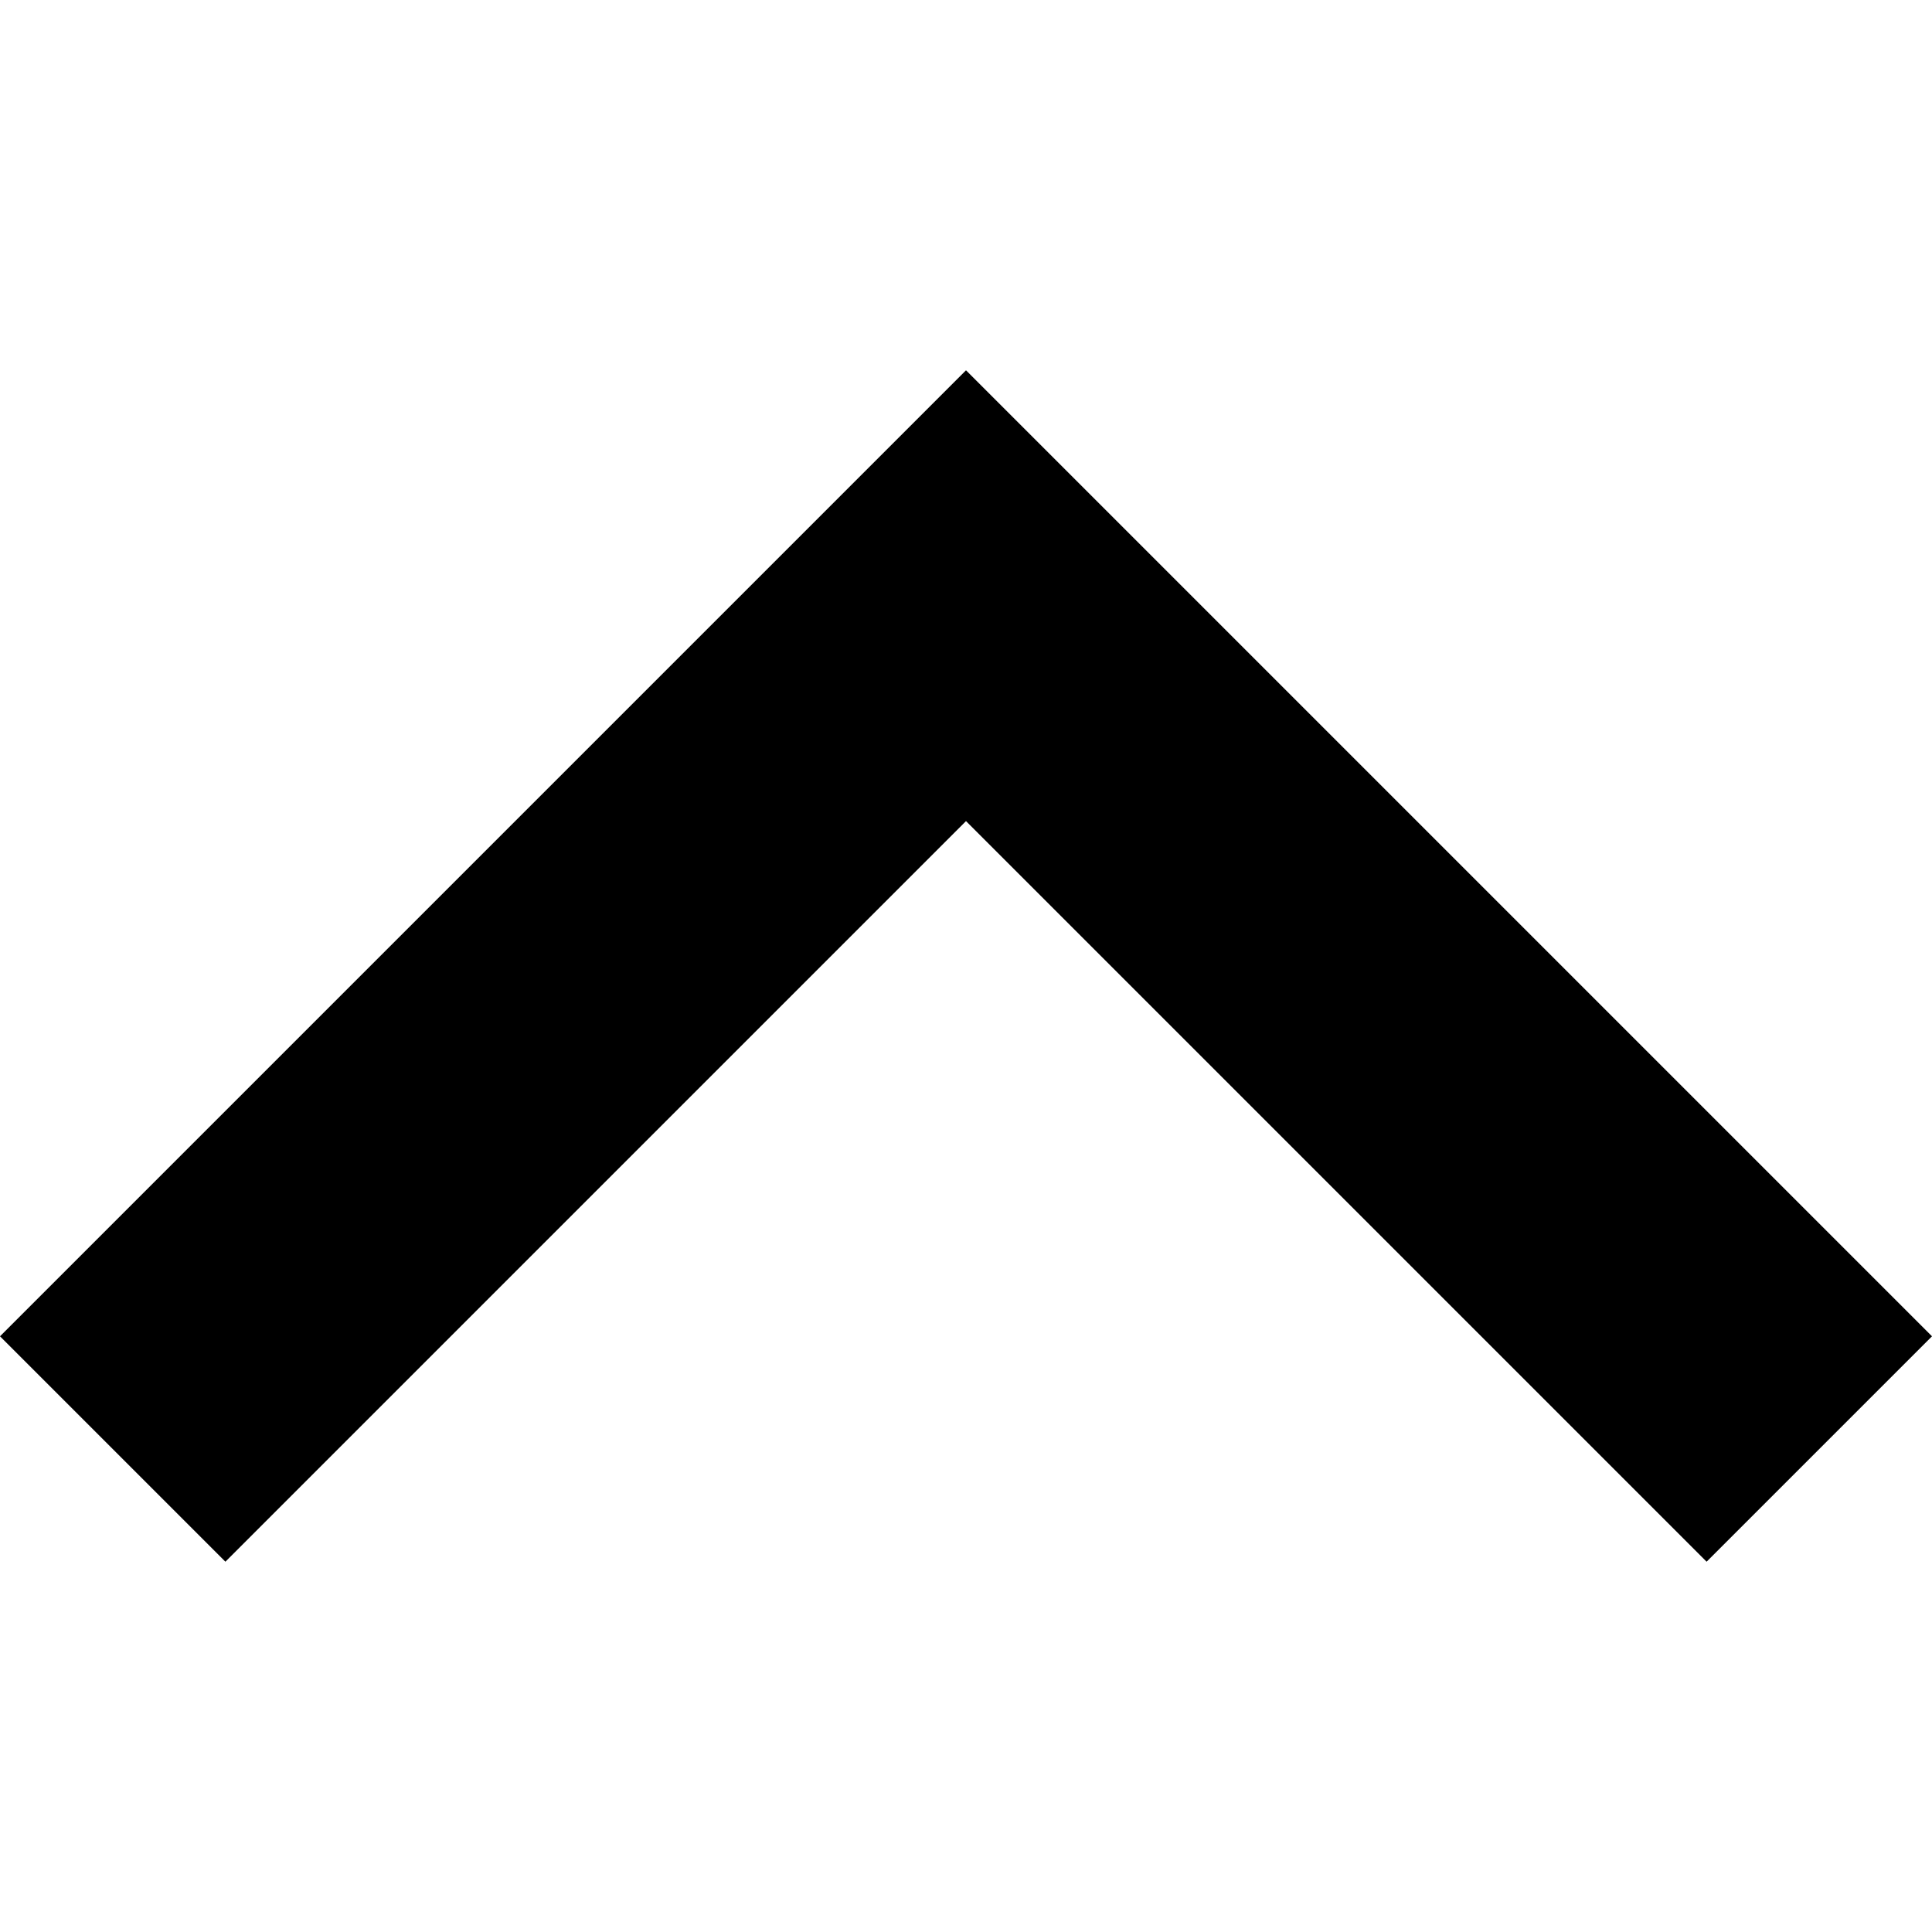
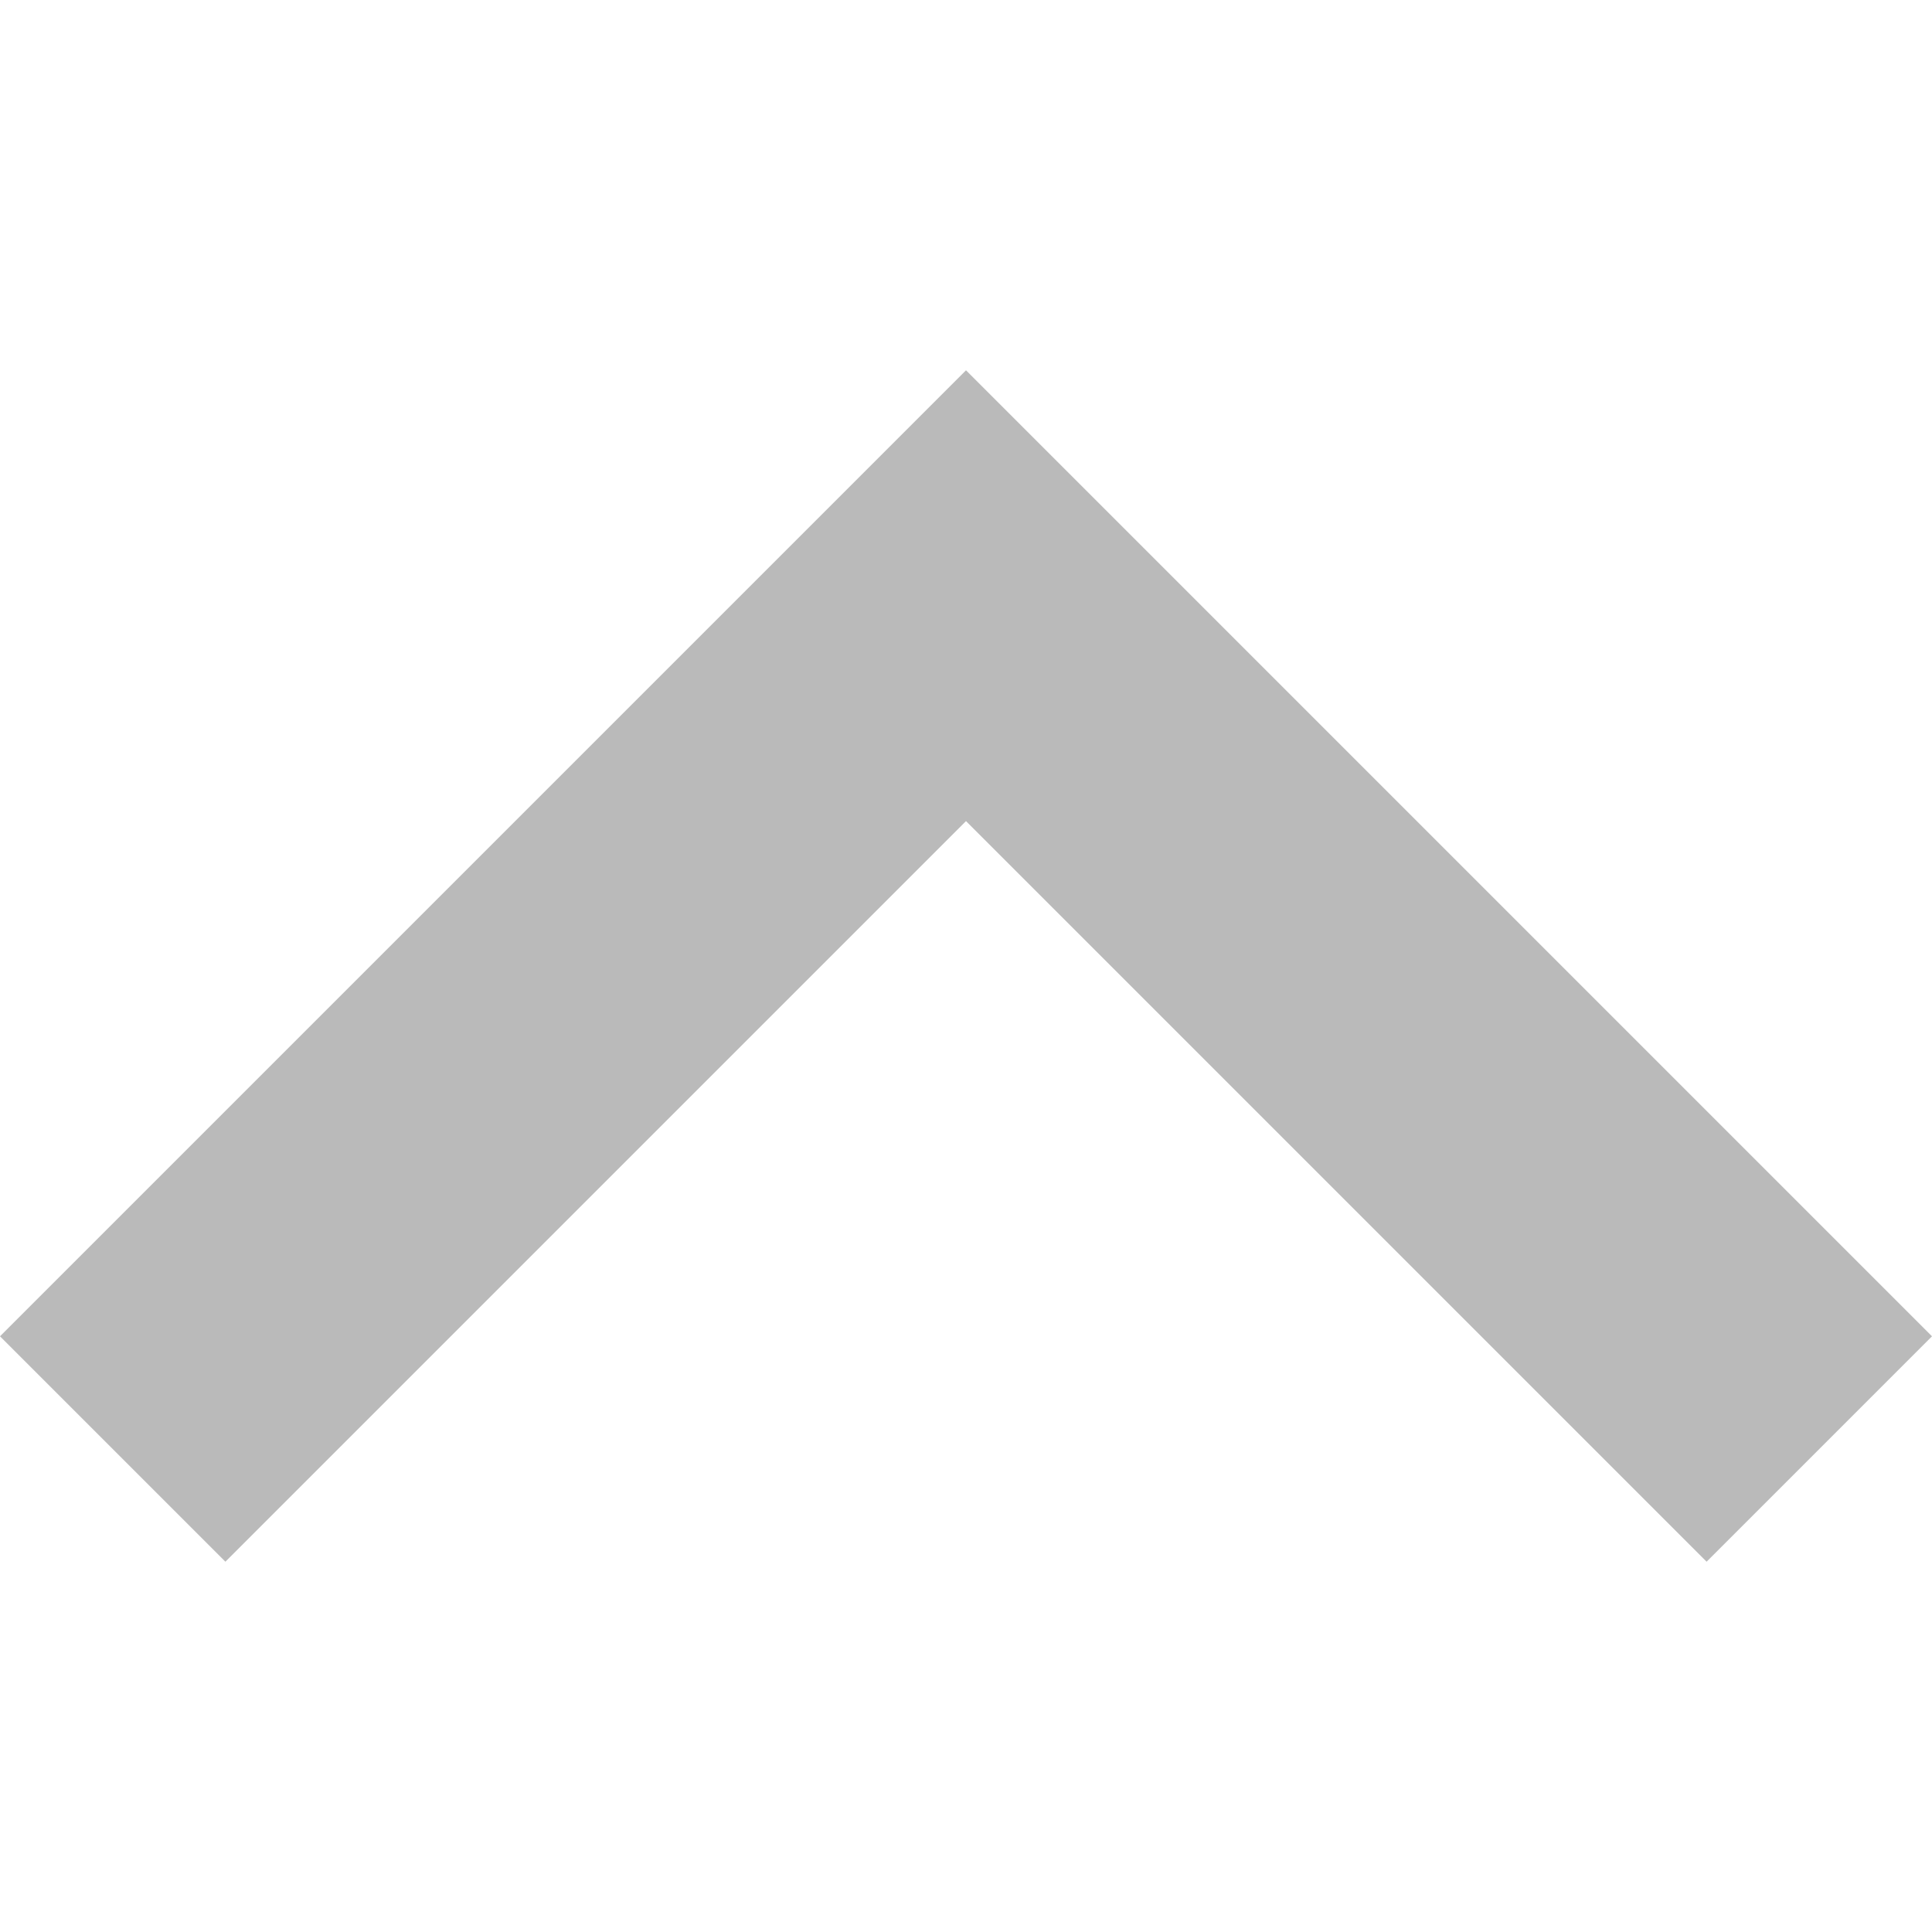
<svg xmlns="http://www.w3.org/2000/svg" version="1.1" id="Capa_1" x="0px" y="0px" width="24px" height="24px" viewBox="0 0 306 306" style="enable-background:new 0 0 306 306;" xml:space="preserve">
  <defs id="defs40" />
-   <g id="g3" transform="matrix(-1,0,0,-1,306,306)">
-     <g id="expand-more">
-       <polygon points="35.7,58.65 0,94.35 153,247.35 306,94.35 270.3,58.65 153,175.95 " id="polygon6" style="fill:#000000" />
+   <g id="g3" transform="matrix(-1,0,0,-1,306,306)" style="fill:#bababa;fill-opacity:1">
+     <g id="expand-more" style="fill:#bababa;fill-opacity:1">
+       <polygon points="35.7,58.65 0,94.35 153,247.35 306,94.35 270.3,58.65 153,175.95 " id="polygon6" style="fill:#bababa;fill-opacity:1" />
    </g>
  </g>
  <g id="g8" />
  <g id="g10" />
  <g id="g12" />
  <g id="g14" />
  <g id="g16" />
  <g id="g18" />
  <g id="g20" />
  <g id="g22" />
  <g id="g24" />
  <g id="g26" />
  <g id="g28" />
  <g id="g30" />
  <g id="g32" />
  <g id="g34" />
  <g id="g36" />
</svg>
